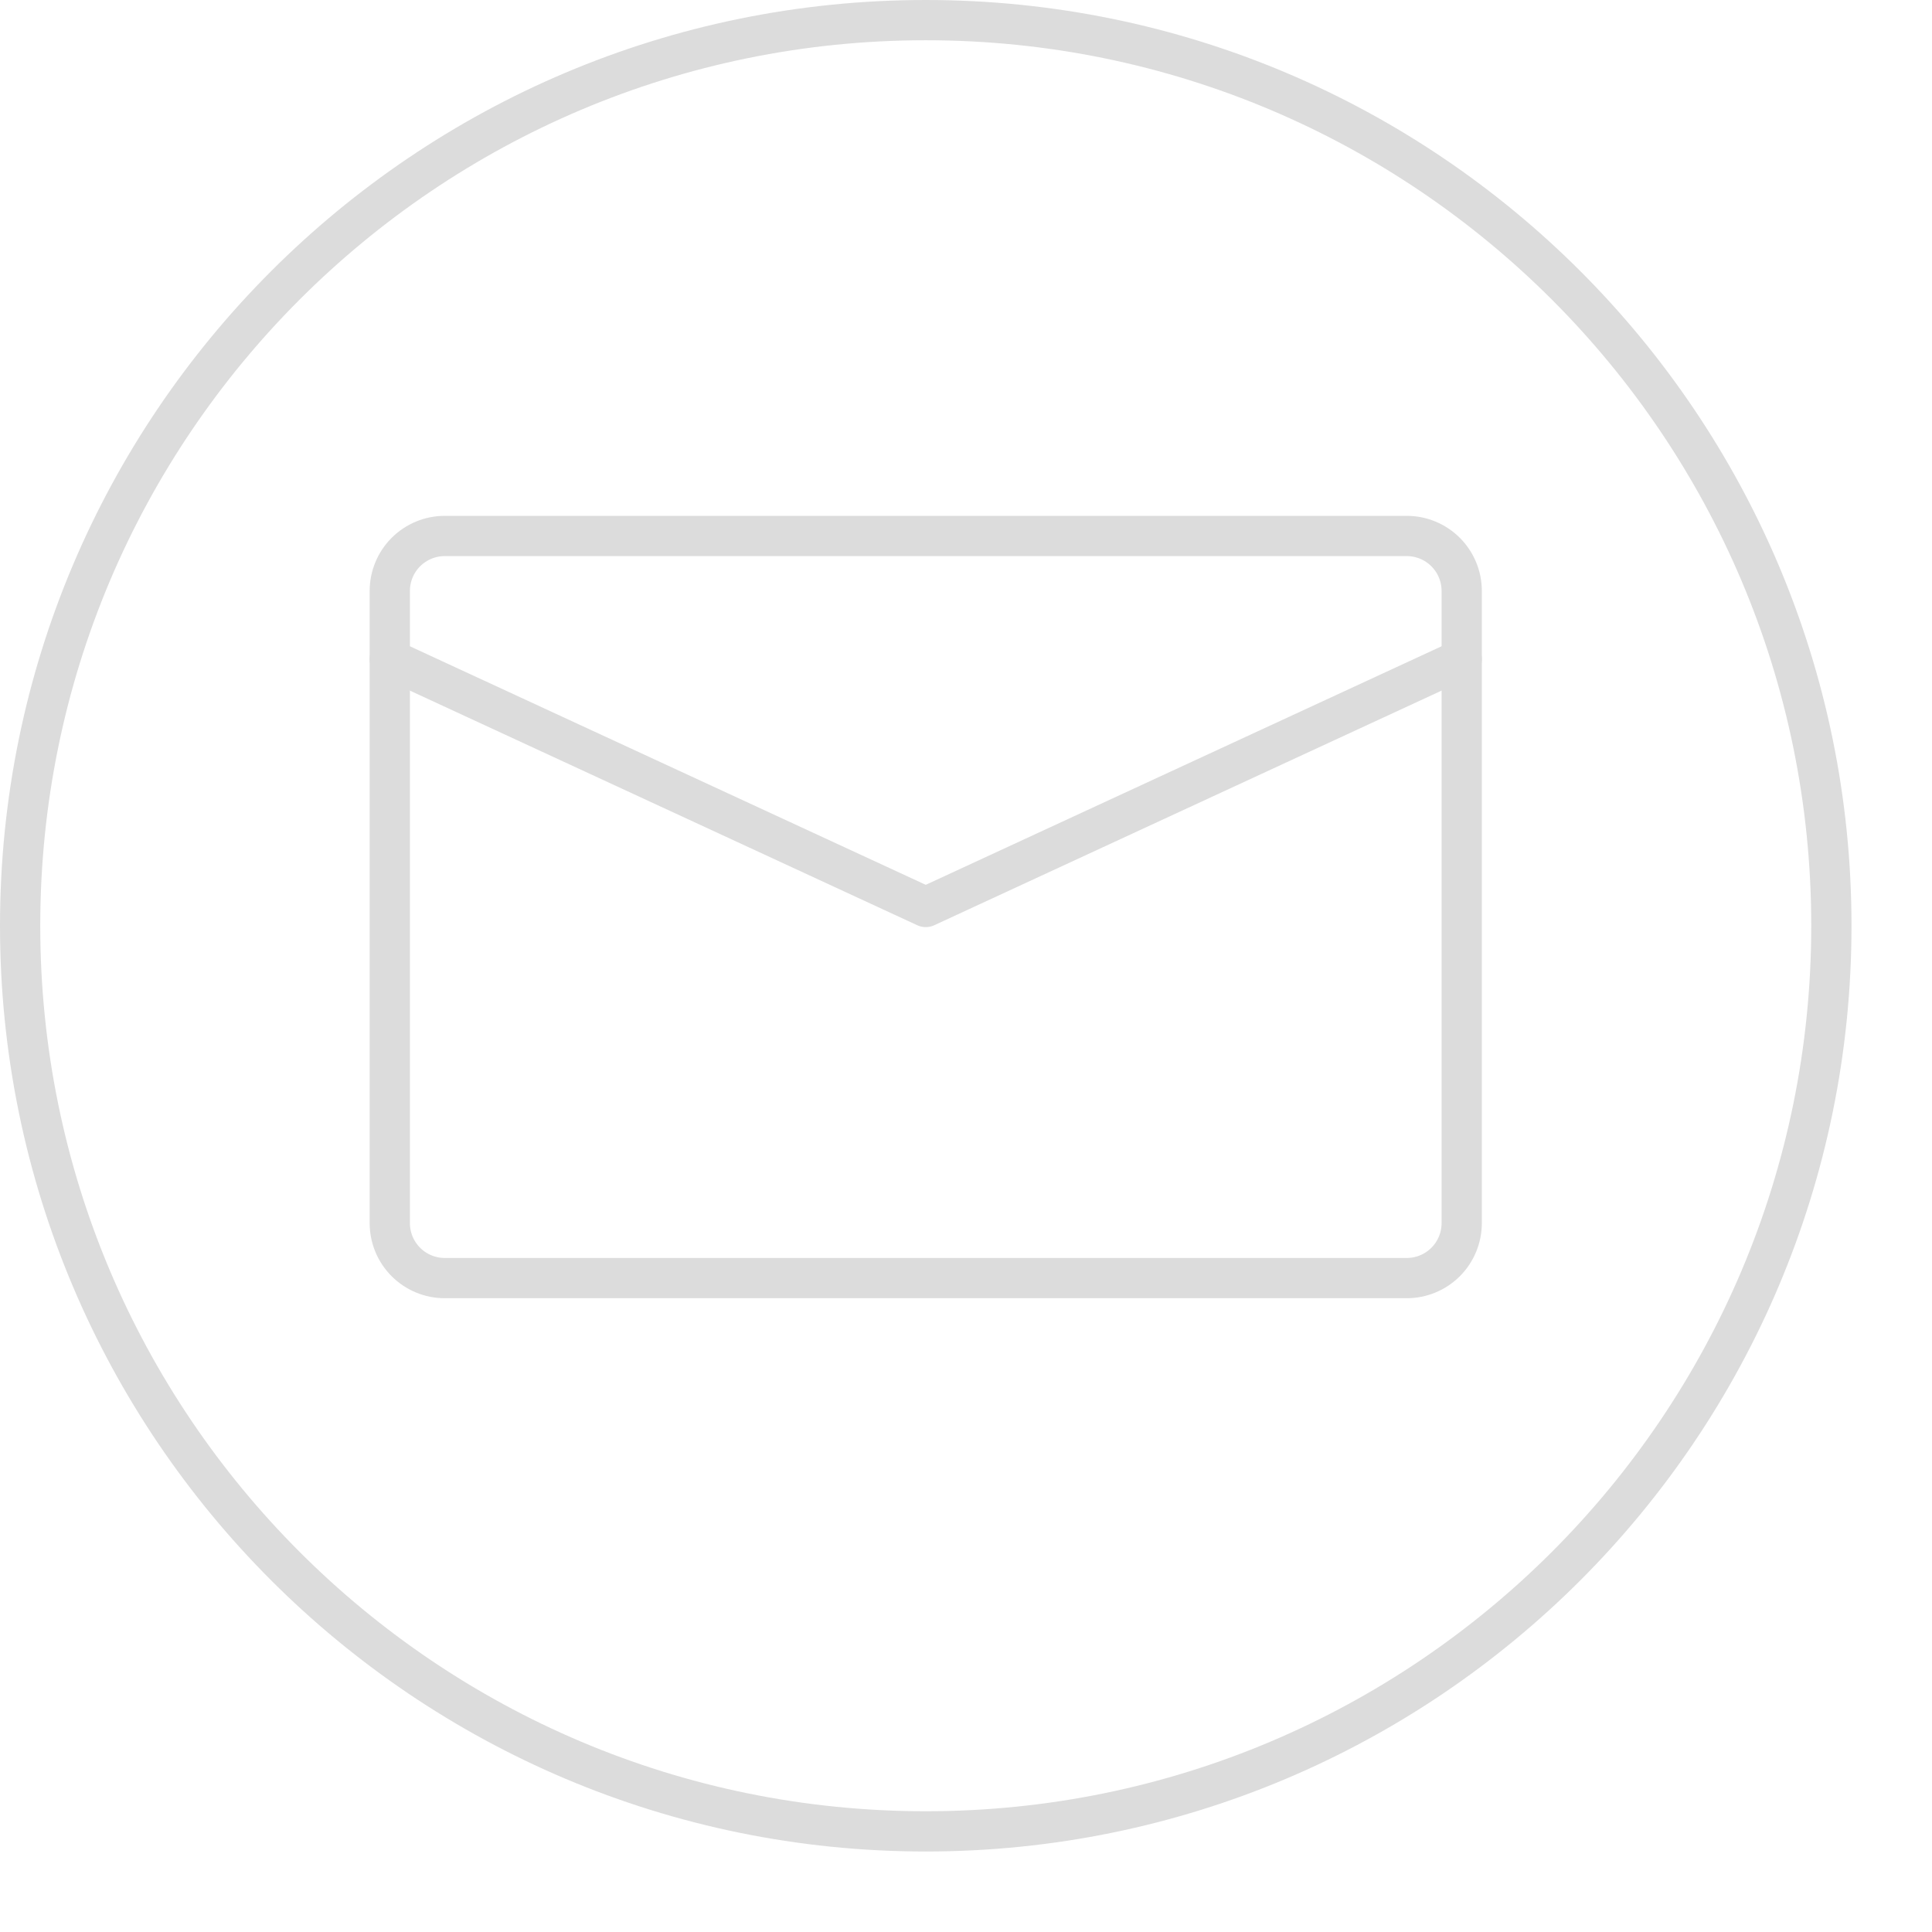
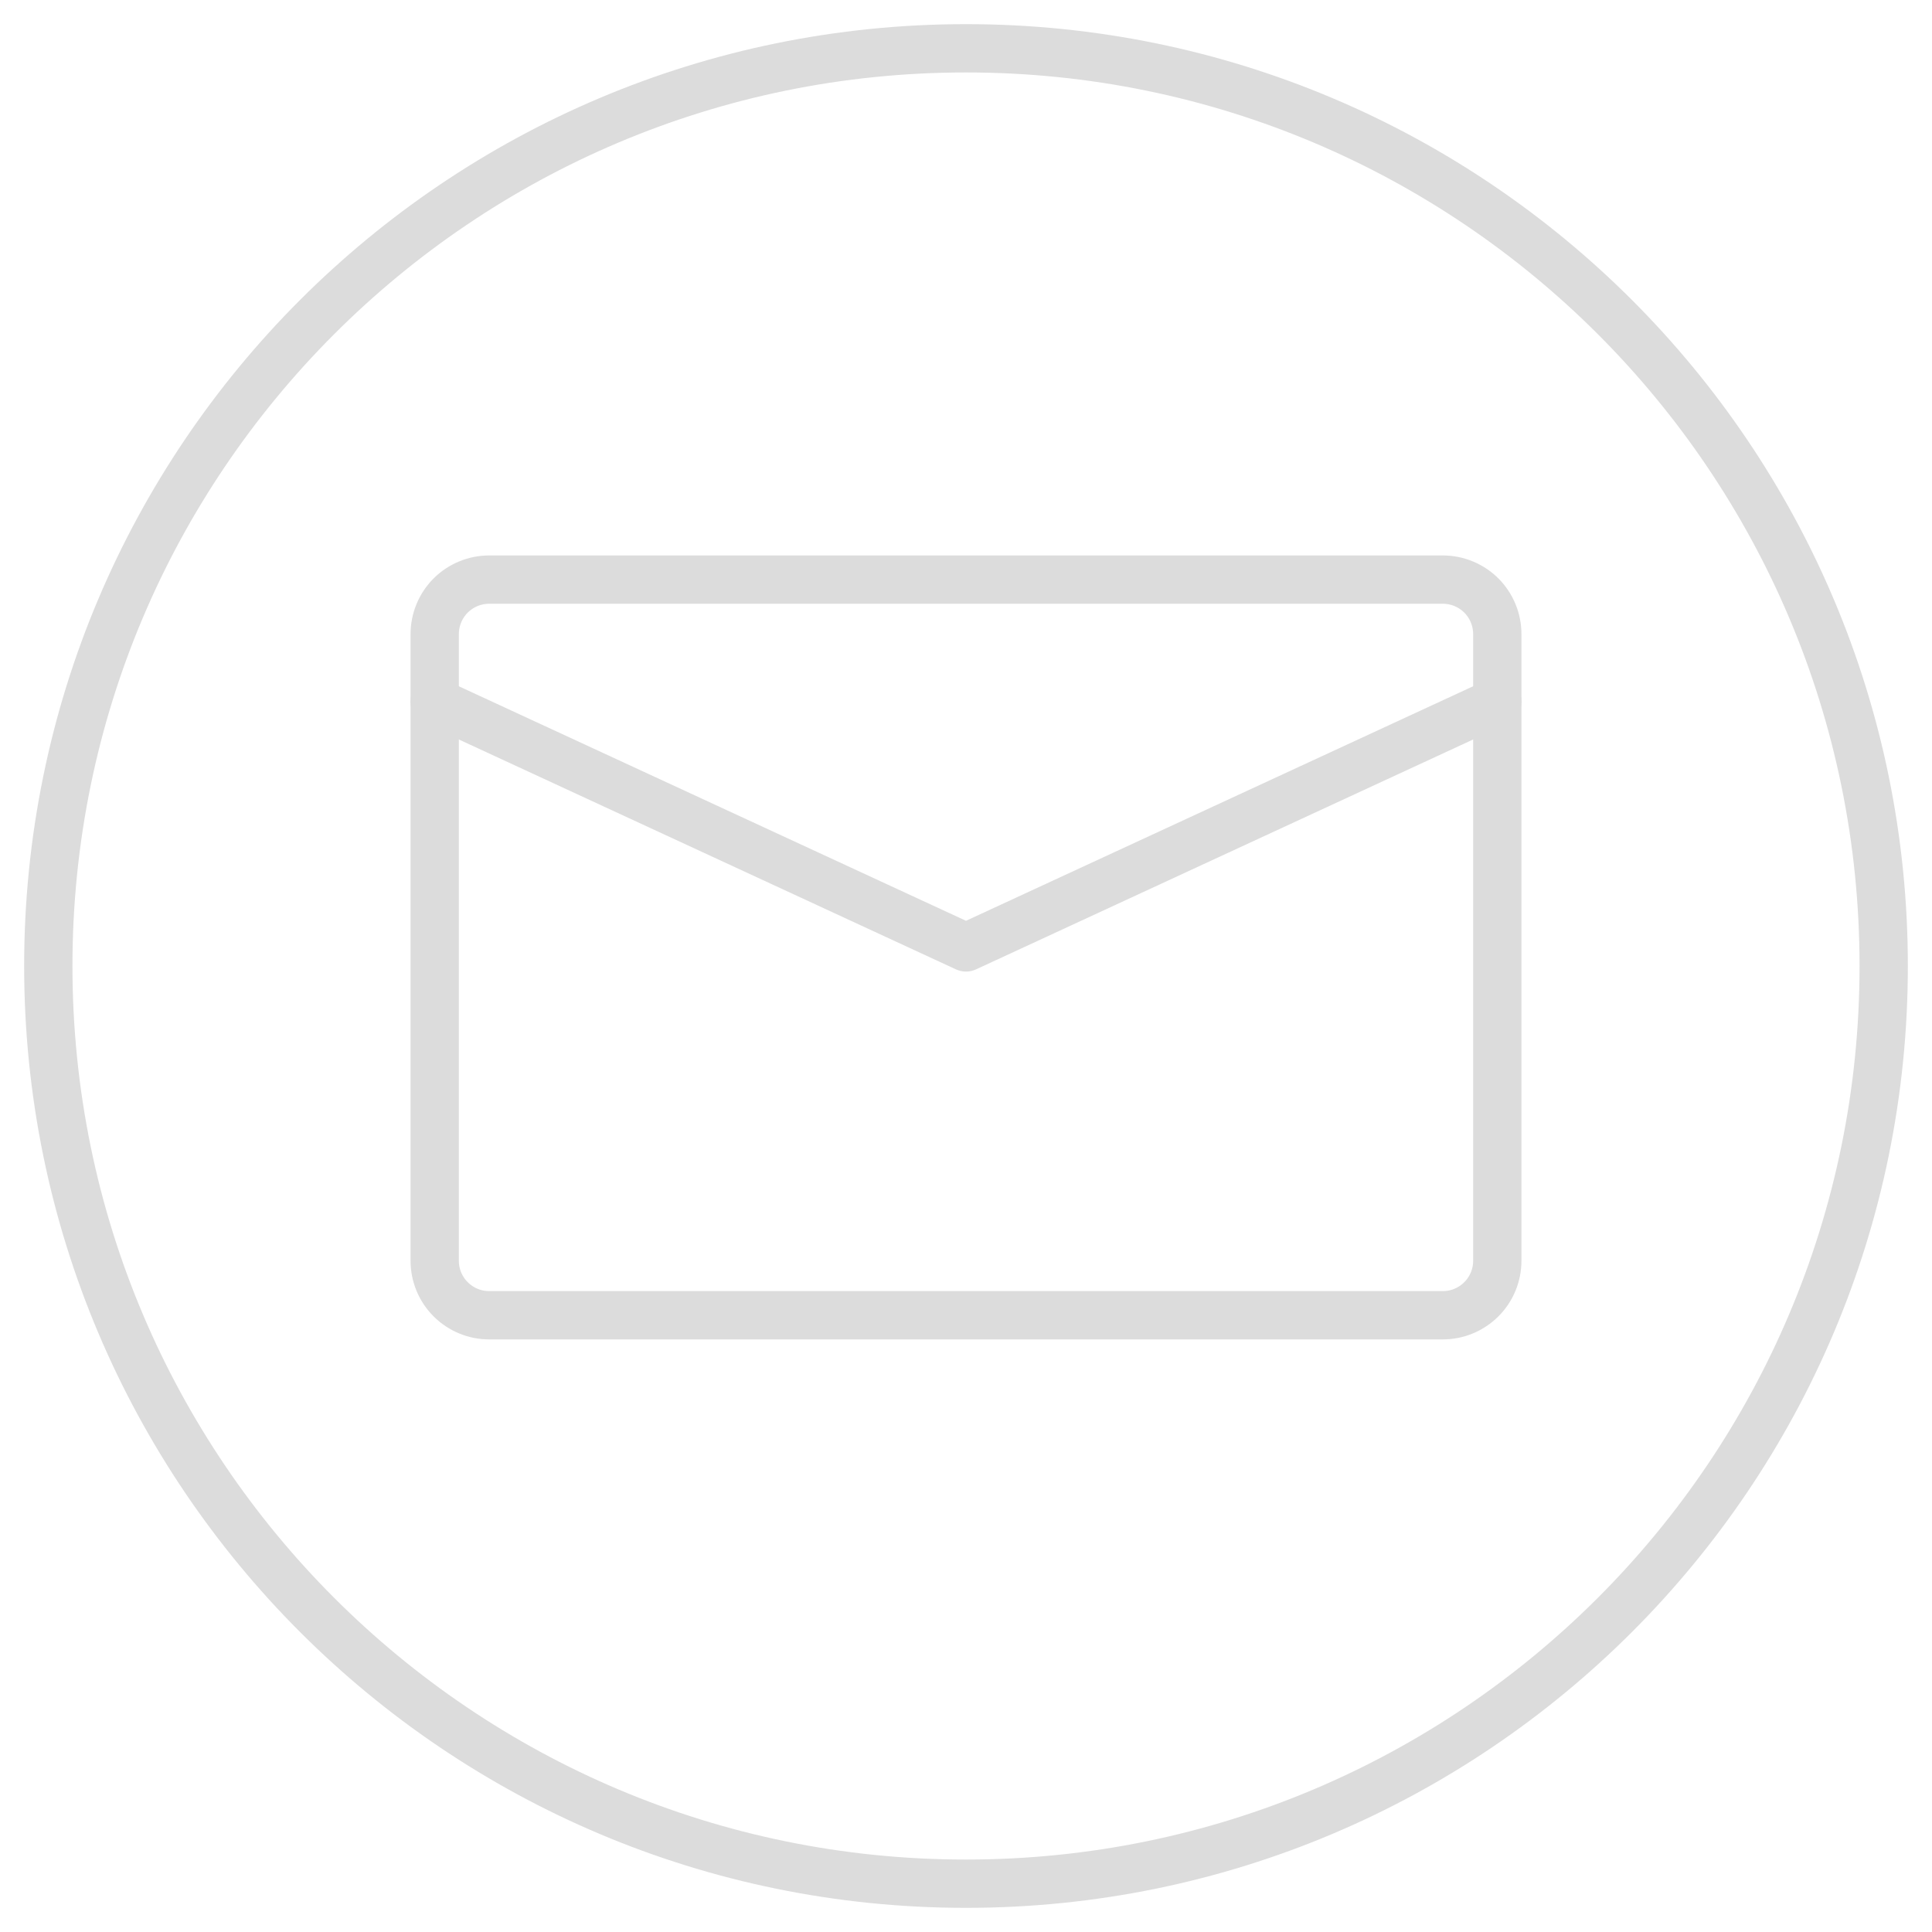
- <svg xmlns="http://www.w3.org/2000/svg" width="23" height="23" viewBox="0 0 24 24" fill="none">
-   <circle cx="11.5" cy="11.5" r="11.25" stroke="#DCDCDC" stroke-width="0.5" />
-   <path d="M18.158 15.194V7.341C18.158 7.16 18.086 6.986 17.958 6.858C17.83 6.73 17.656 6.658 17.475 6.658H5.525C5.344 6.658 5.17 6.73 5.042 6.858C4.914 6.986 4.842 7.16 4.842 7.341V15.194C4.842 15.375 4.914 15.549 5.042 15.677C5.17 15.805 5.344 15.877 5.525 15.877H17.475C17.656 15.877 17.83 15.805 17.958 15.677C18.086 15.549 18.158 15.375 18.158 15.194Z" stroke="#DCDCDC" stroke-width="0.5" stroke-linecap="round" stroke-linejoin="round" />
-   <path d="M18.158 8.188L11.5 11.267L4.842 8.188" stroke="#DCDCDC" stroke-width="0.5" stroke-linecap="round" stroke-linejoin="round" />
+ <svg xmlns="http://www.w3.org/2000/svg" width="30" height="30" viewBox="0 0 40 40" fill="none">
+   <circle cx="20" cy="20" r="19" stroke="#DCDCDC" />
+   <path d="M31 26.103V13.128C31 12.829 30.881 12.542 30.67 12.33C30.458 12.119 30.171 12 29.872 12H10.128C9.829 12 9.542 12.119 9.33 12.33C9.119 12.542 9 12.829 9 13.128V26.103C9 26.402 9.119 26.689 9.33 26.9C9.542 27.112 9.829 27.231 10.128 27.231H29.872C30.171 27.231 30.458 27.112 30.67 26.9C30.881 26.689 31 26.402 31 26.103Z" stroke="#DCDCDC" stroke-linecap="round" stroke-linejoin="round" />
+   <path d="M31 14.528L20 19.615L9 14.528" stroke="#DCDCDC" stroke-linecap="round" stroke-linejoin="round" />
</svg>
